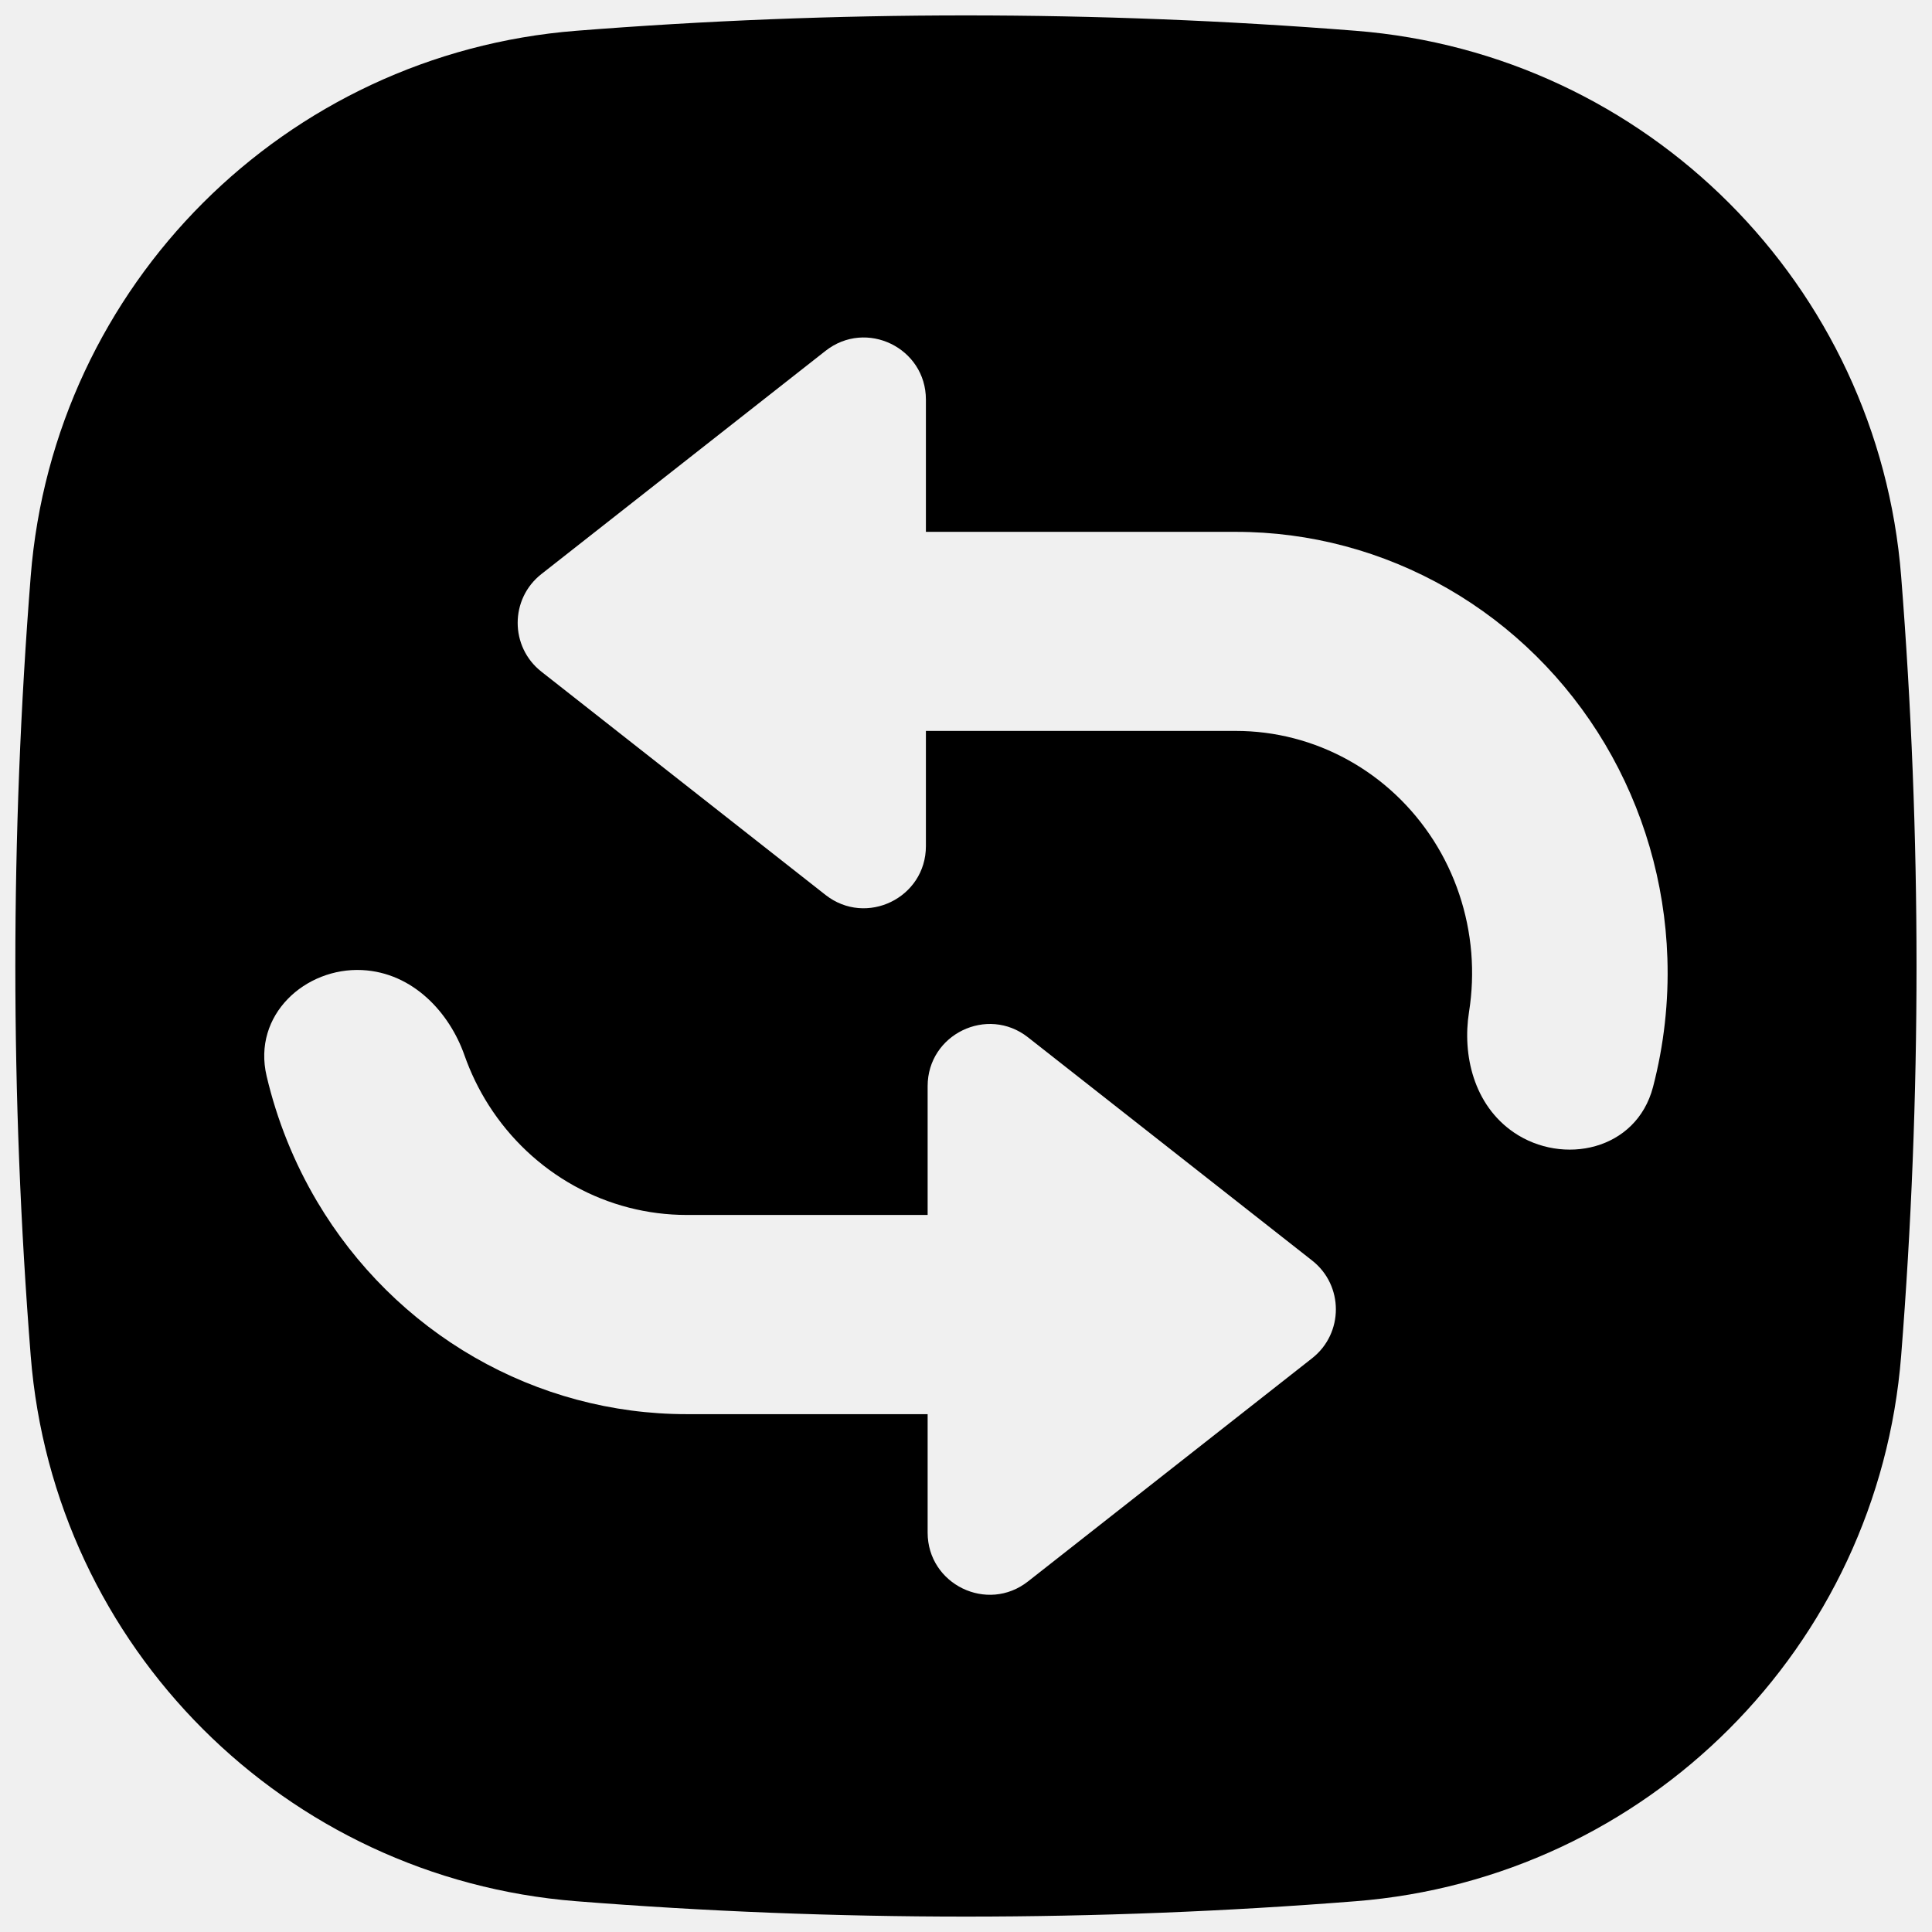
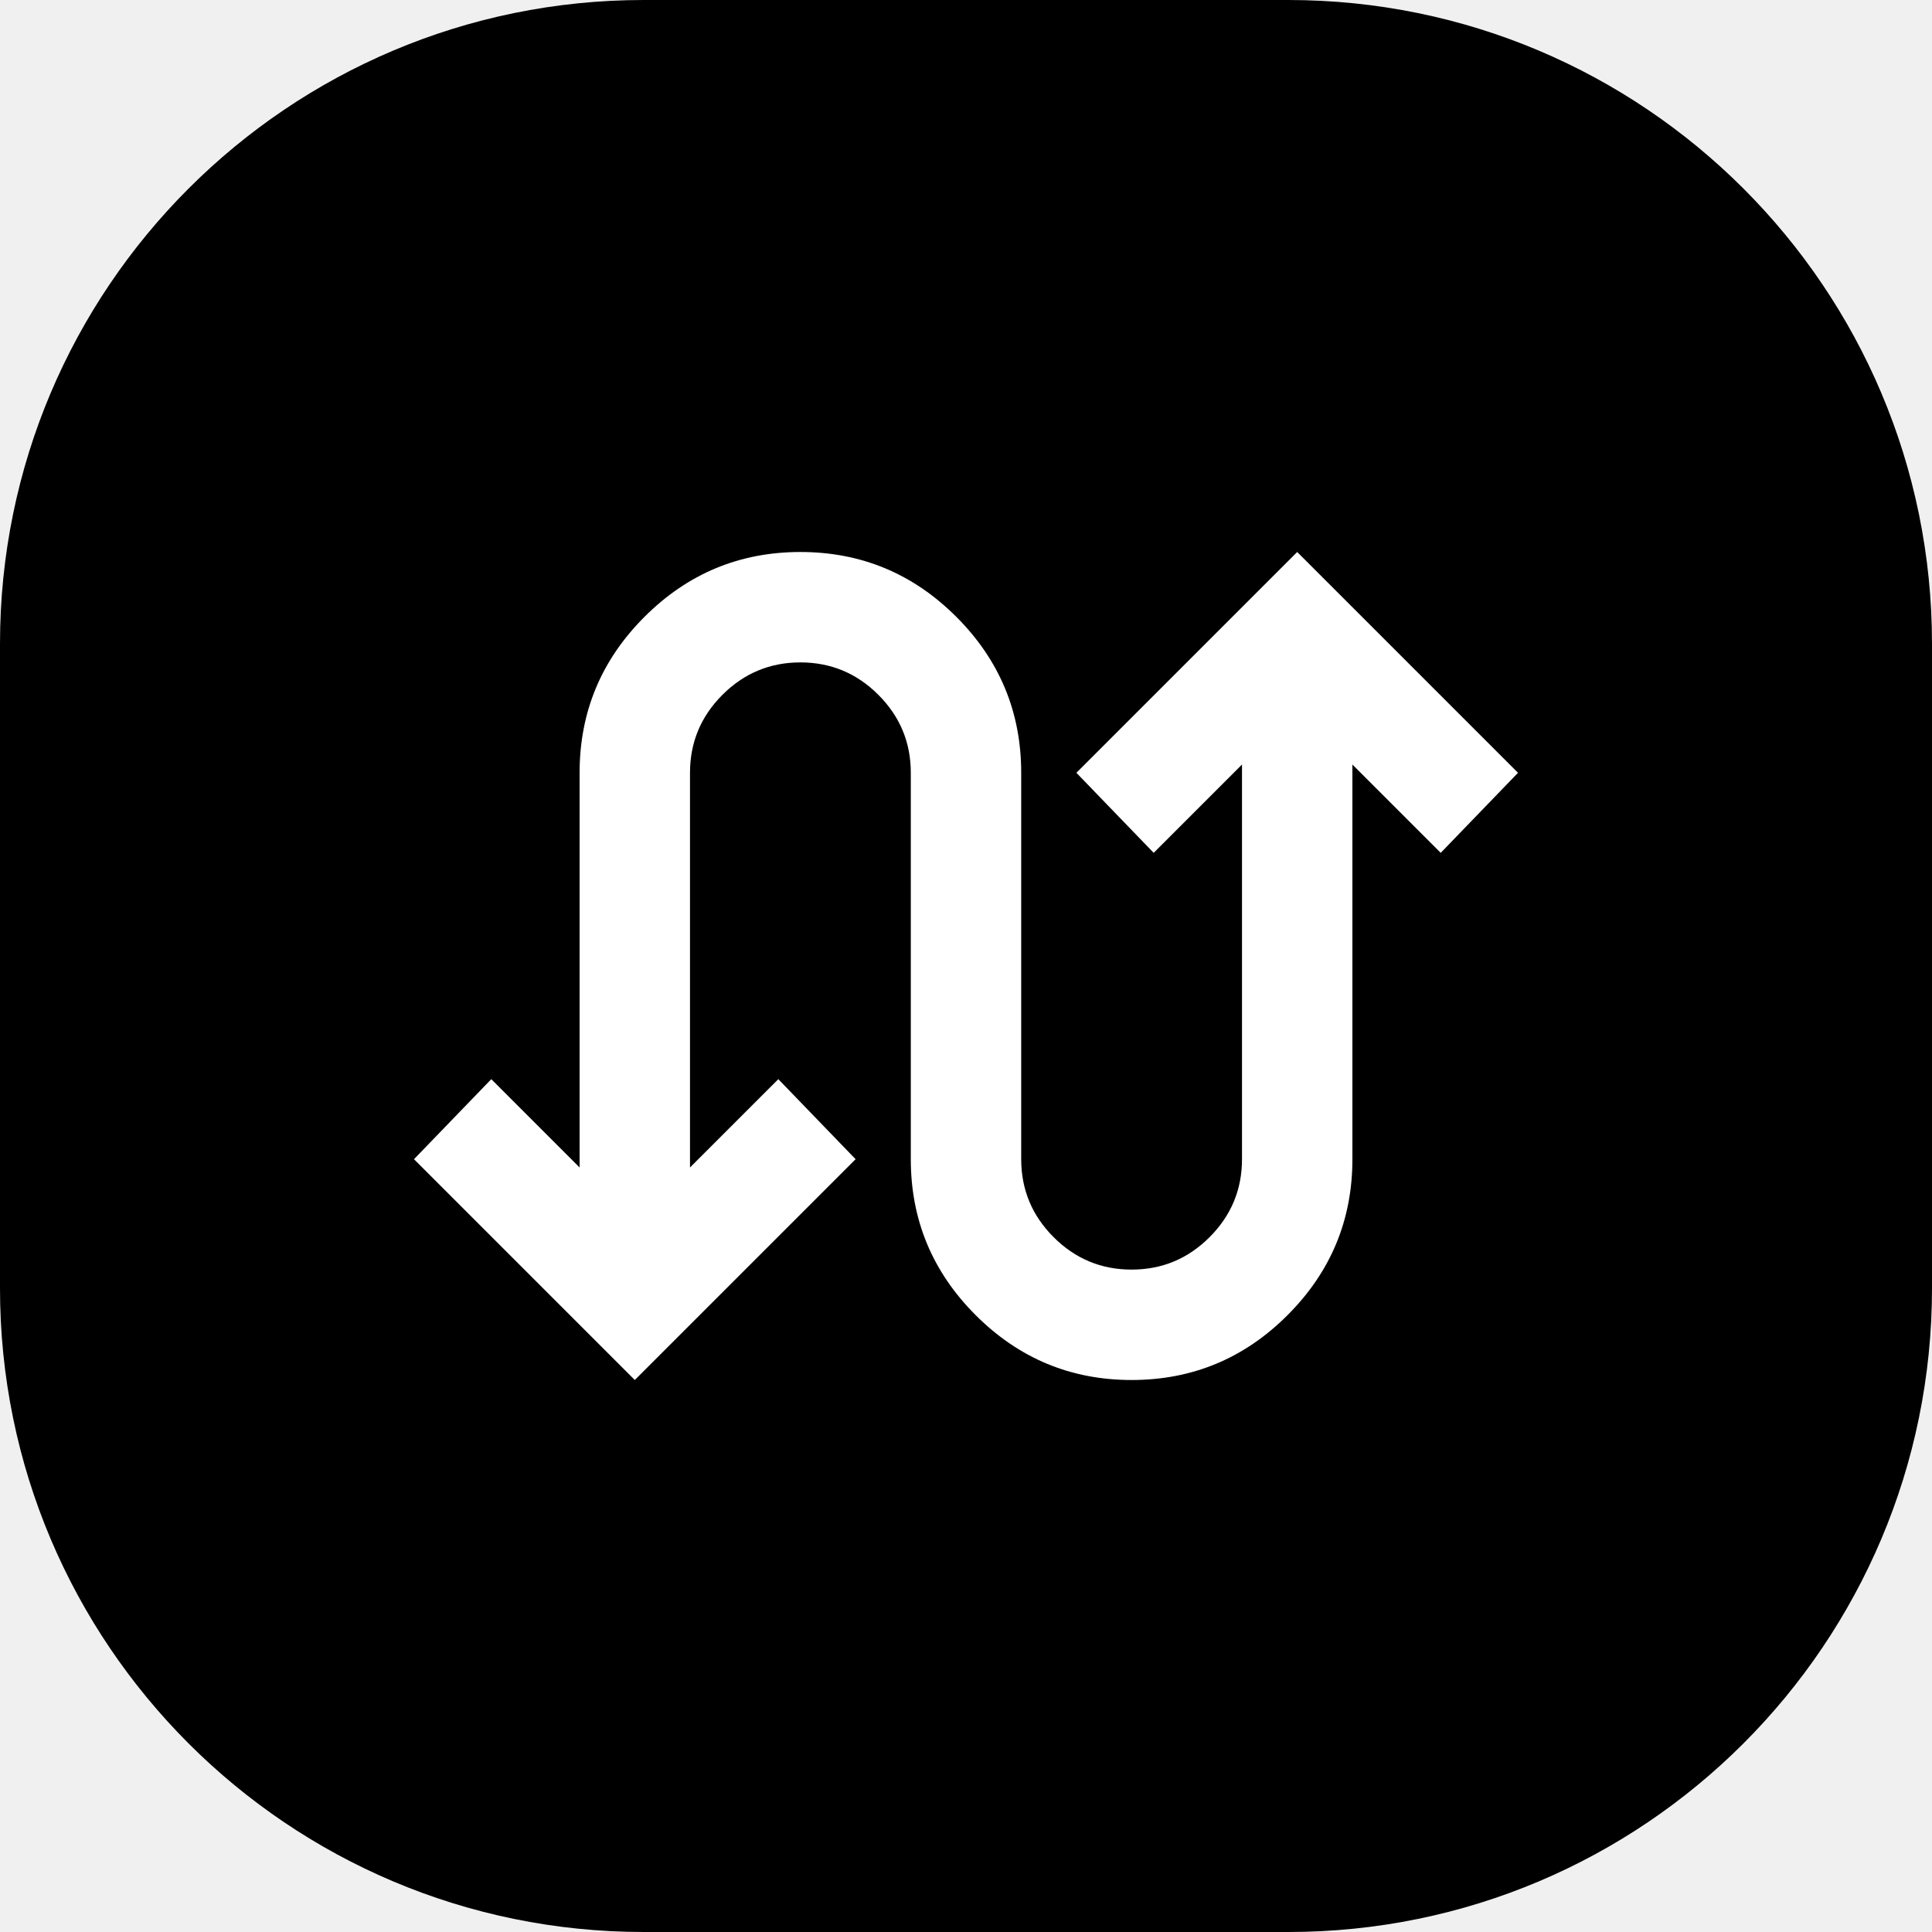
<svg xmlns="http://www.w3.org/2000/svg" viewBox="0 0 28 28" fill="none">
-   <path fill-rule="evenodd" clip-rule="evenodd" d="M8.352 0.446C4.131 0.779 0.778 4.132 0.445 8.353C0.148 12.112 0.148 15.889 0.445 19.648C0.778 23.869 4.131 27.221 8.352 27.554C12.111 27.851 15.888 27.851 19.647 27.554C23.868 27.221 27.22 23.869 27.553 19.648C27.85 15.889 27.85 12.112 27.553 8.353C27.22 4.132 23.868 0.779 19.647 0.446C15.888 0.149 12.111 0.149 8.352 0.446ZM20.98 8.529C20.042 7.99 18.985 7.707 17.909 7.708H13.419V5.792C13.419 5.041 12.554 4.621 11.964 5.085L7.846 8.32C7.388 8.68 7.388 9.374 7.846 9.734L11.964 12.97C12.554 13.433 13.419 13.013 13.419 12.262V10.593H17.91C18.478 10.593 19.037 10.737 19.537 11.014C20.037 11.29 20.462 11.69 20.775 12.178C21.087 12.666 21.275 13.226 21.323 13.808C21.346 14.096 21.335 14.384 21.29 14.667C21.192 15.285 21.356 16.014 21.941 16.413C22.648 16.894 23.715 16.677 23.957 15.753C24.115 15.146 24.186 14.517 24.165 13.885C24.129 12.789 23.817 11.72 23.26 10.782C22.702 9.844 21.917 9.068 20.98 8.529ZM6.876 19.671C7.814 20.211 8.873 20.495 9.95 20.495H13.444V22.211C13.444 22.962 14.309 23.383 14.899 22.919L19.017 19.684C19.475 19.323 19.475 18.629 19.017 18.269L14.899 15.034C14.309 14.57 13.444 14.991 13.444 15.741V17.608H9.952C9.383 17.608 8.823 17.464 8.322 17.186C7.822 16.909 7.396 16.508 7.084 16.019C6.938 15.79 6.82 15.546 6.73 15.29C6.514 14.677 5.986 14.096 5.249 14.059C4.428 14.018 3.655 14.706 3.864 15.595C4.014 16.233 4.26 16.847 4.596 17.414C5.153 18.353 5.938 19.131 6.876 19.671Z" fill="currentColor" />
+   <rect width="28" height="28" rx="9.33" fill="currentColor" />
+   <path d="M9.2 20L6 16.8L7.12 15.64L8.4 16.92V11.2C8.4 10.32 8.713 9.567 9.34 8.94C9.967 8.313 10.72 8 11.6 8C12.48 8 13.233 8.313 13.86 8.94C14.487 9.567 14.8 10.32 14.8 11.2V16.8C14.8 17.24 14.957 17.617 15.27 17.93C15.583 18.243 15.96 18.4 16.4 18.4C16.84 18.4 17.217 18.243 17.53 17.93C17.843 17.617 18 17.24 18 16.8V11.08L16.72 12.36L15.6 11.2L18.8 8L22 11.2L20.88 12.36L19.6 11.08V16.8C19.6 17.68 19.287 18.433 18.66 19.06C18.033 19.687 17.28 20 16.4 20C15.52 20 14.767 19.687 14.14 19.06C13.513 18.433 13.2 17.68 13.2 16.8V11.2C13.2 10.76 13.043 10.383 12.73 10.07C12.417 9.757 12.04 9.6 11.6 9.6C11.16 9.6 10.783 9.757 10.47 10.07C10.157 10.383 10 10.76 10 11.2V16.92L11.28 15.64L12.4 16.8L9.2 20V20" fill="white" />
</svg>
